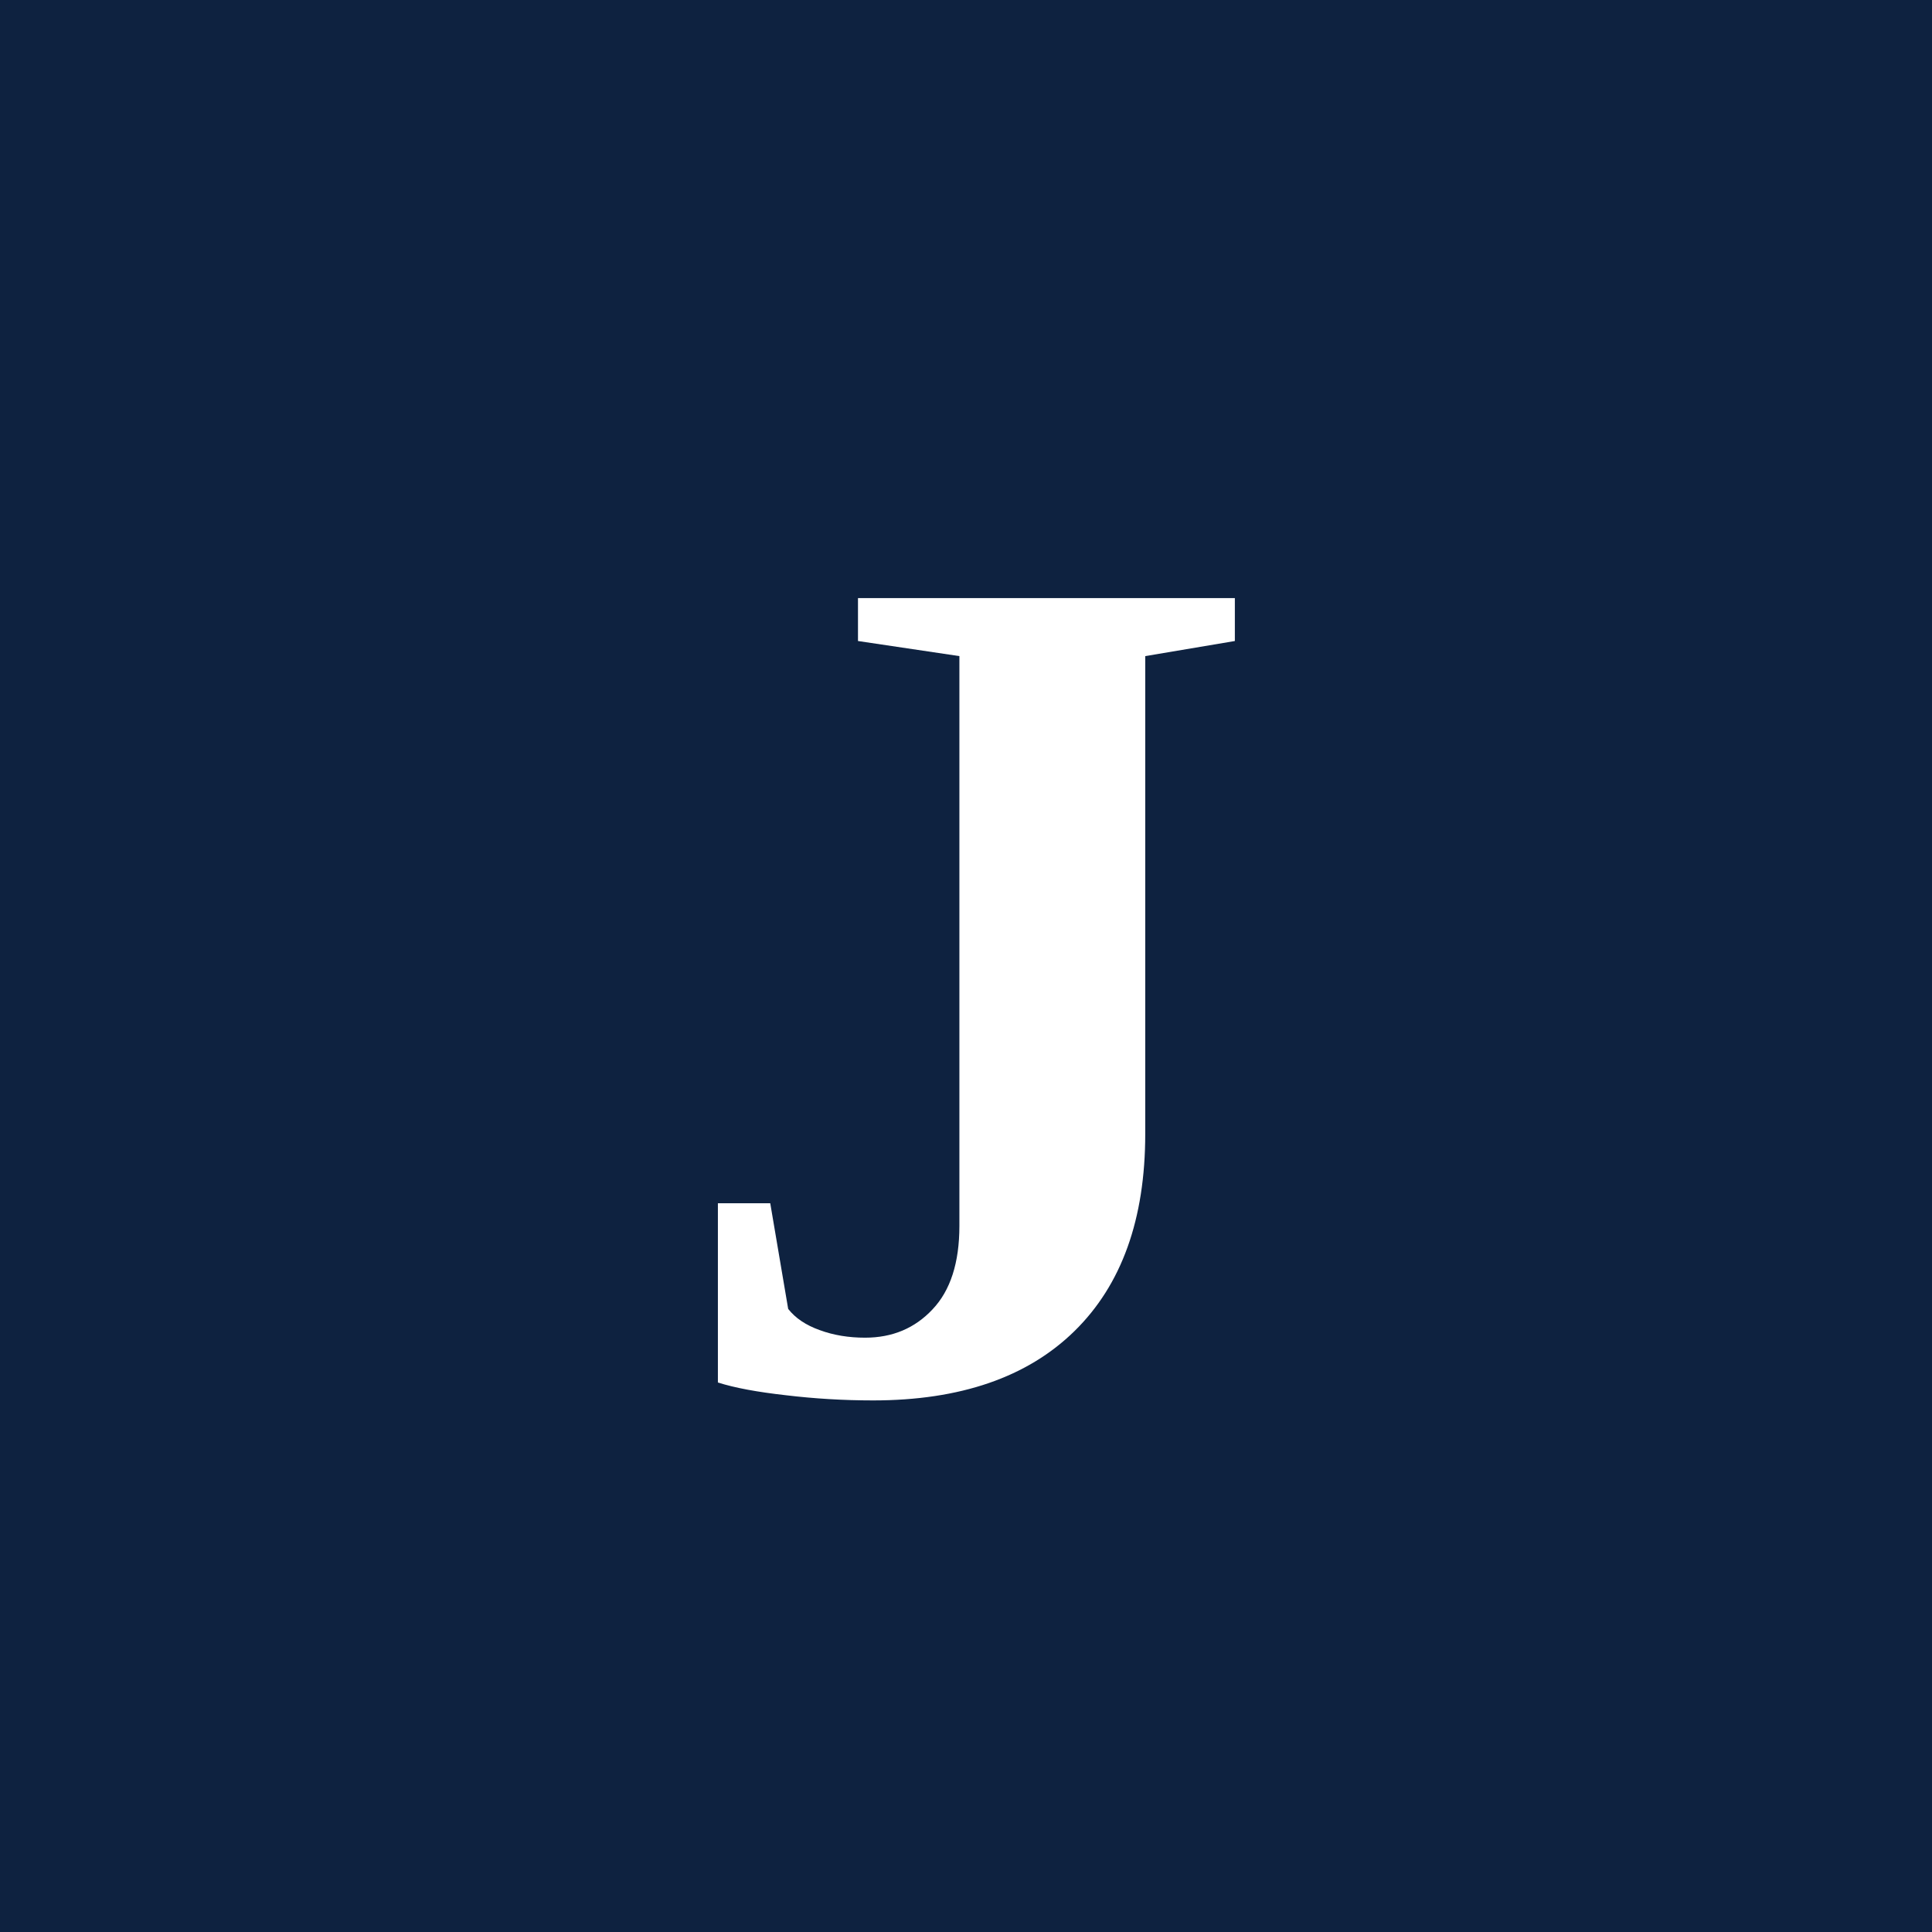
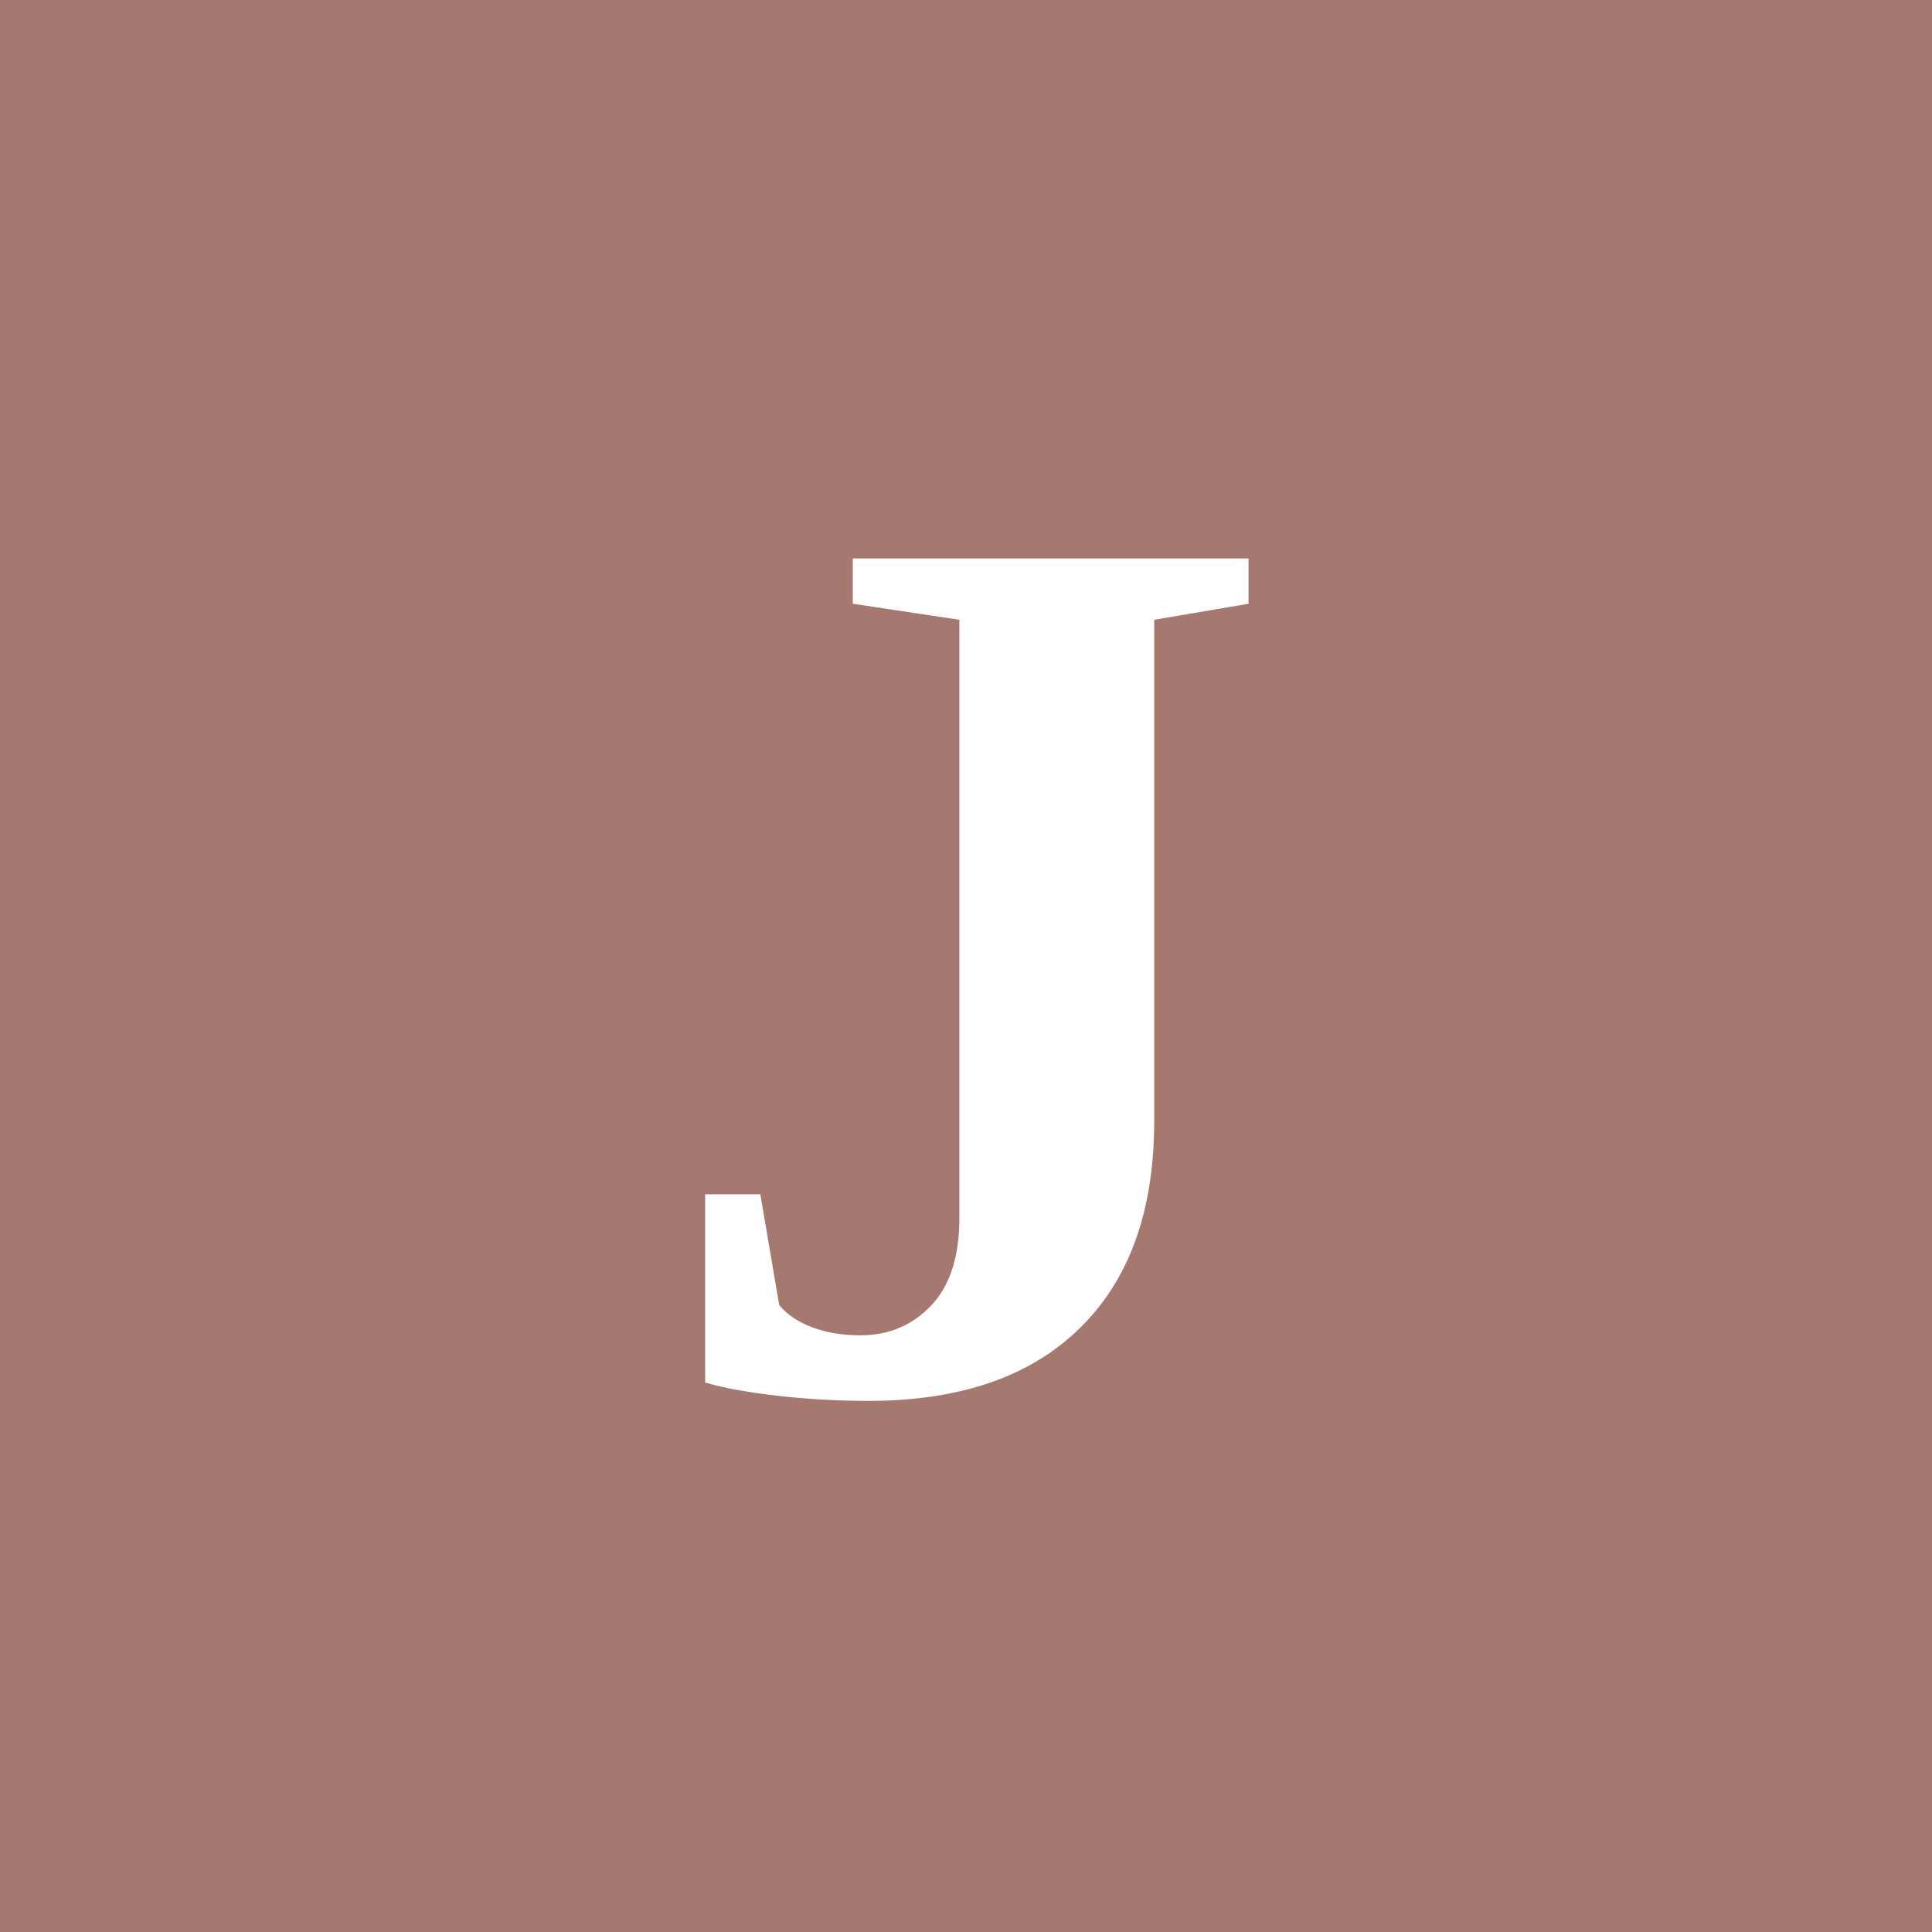
<svg xmlns="http://www.w3.org/2000/svg" viewBox="0 0 64 64">
-   <rect width="64" height="64" fill="#0E2240" />
-   <text x="32" y="46" text-anchor="middle" font-family="Georgia, 'Times New Roman', serif" font-size="40" font-weight="700" fill="#ffffff">J</text>
+   <rect width="64" height="64" fill="#A67970" />
+   <text x="32" y="46" text-anchor="middle" font-family="'Times New Roman', Times, serif" font-size="42" font-weight="700" fill="#ffffff">J</text>
</svg>
